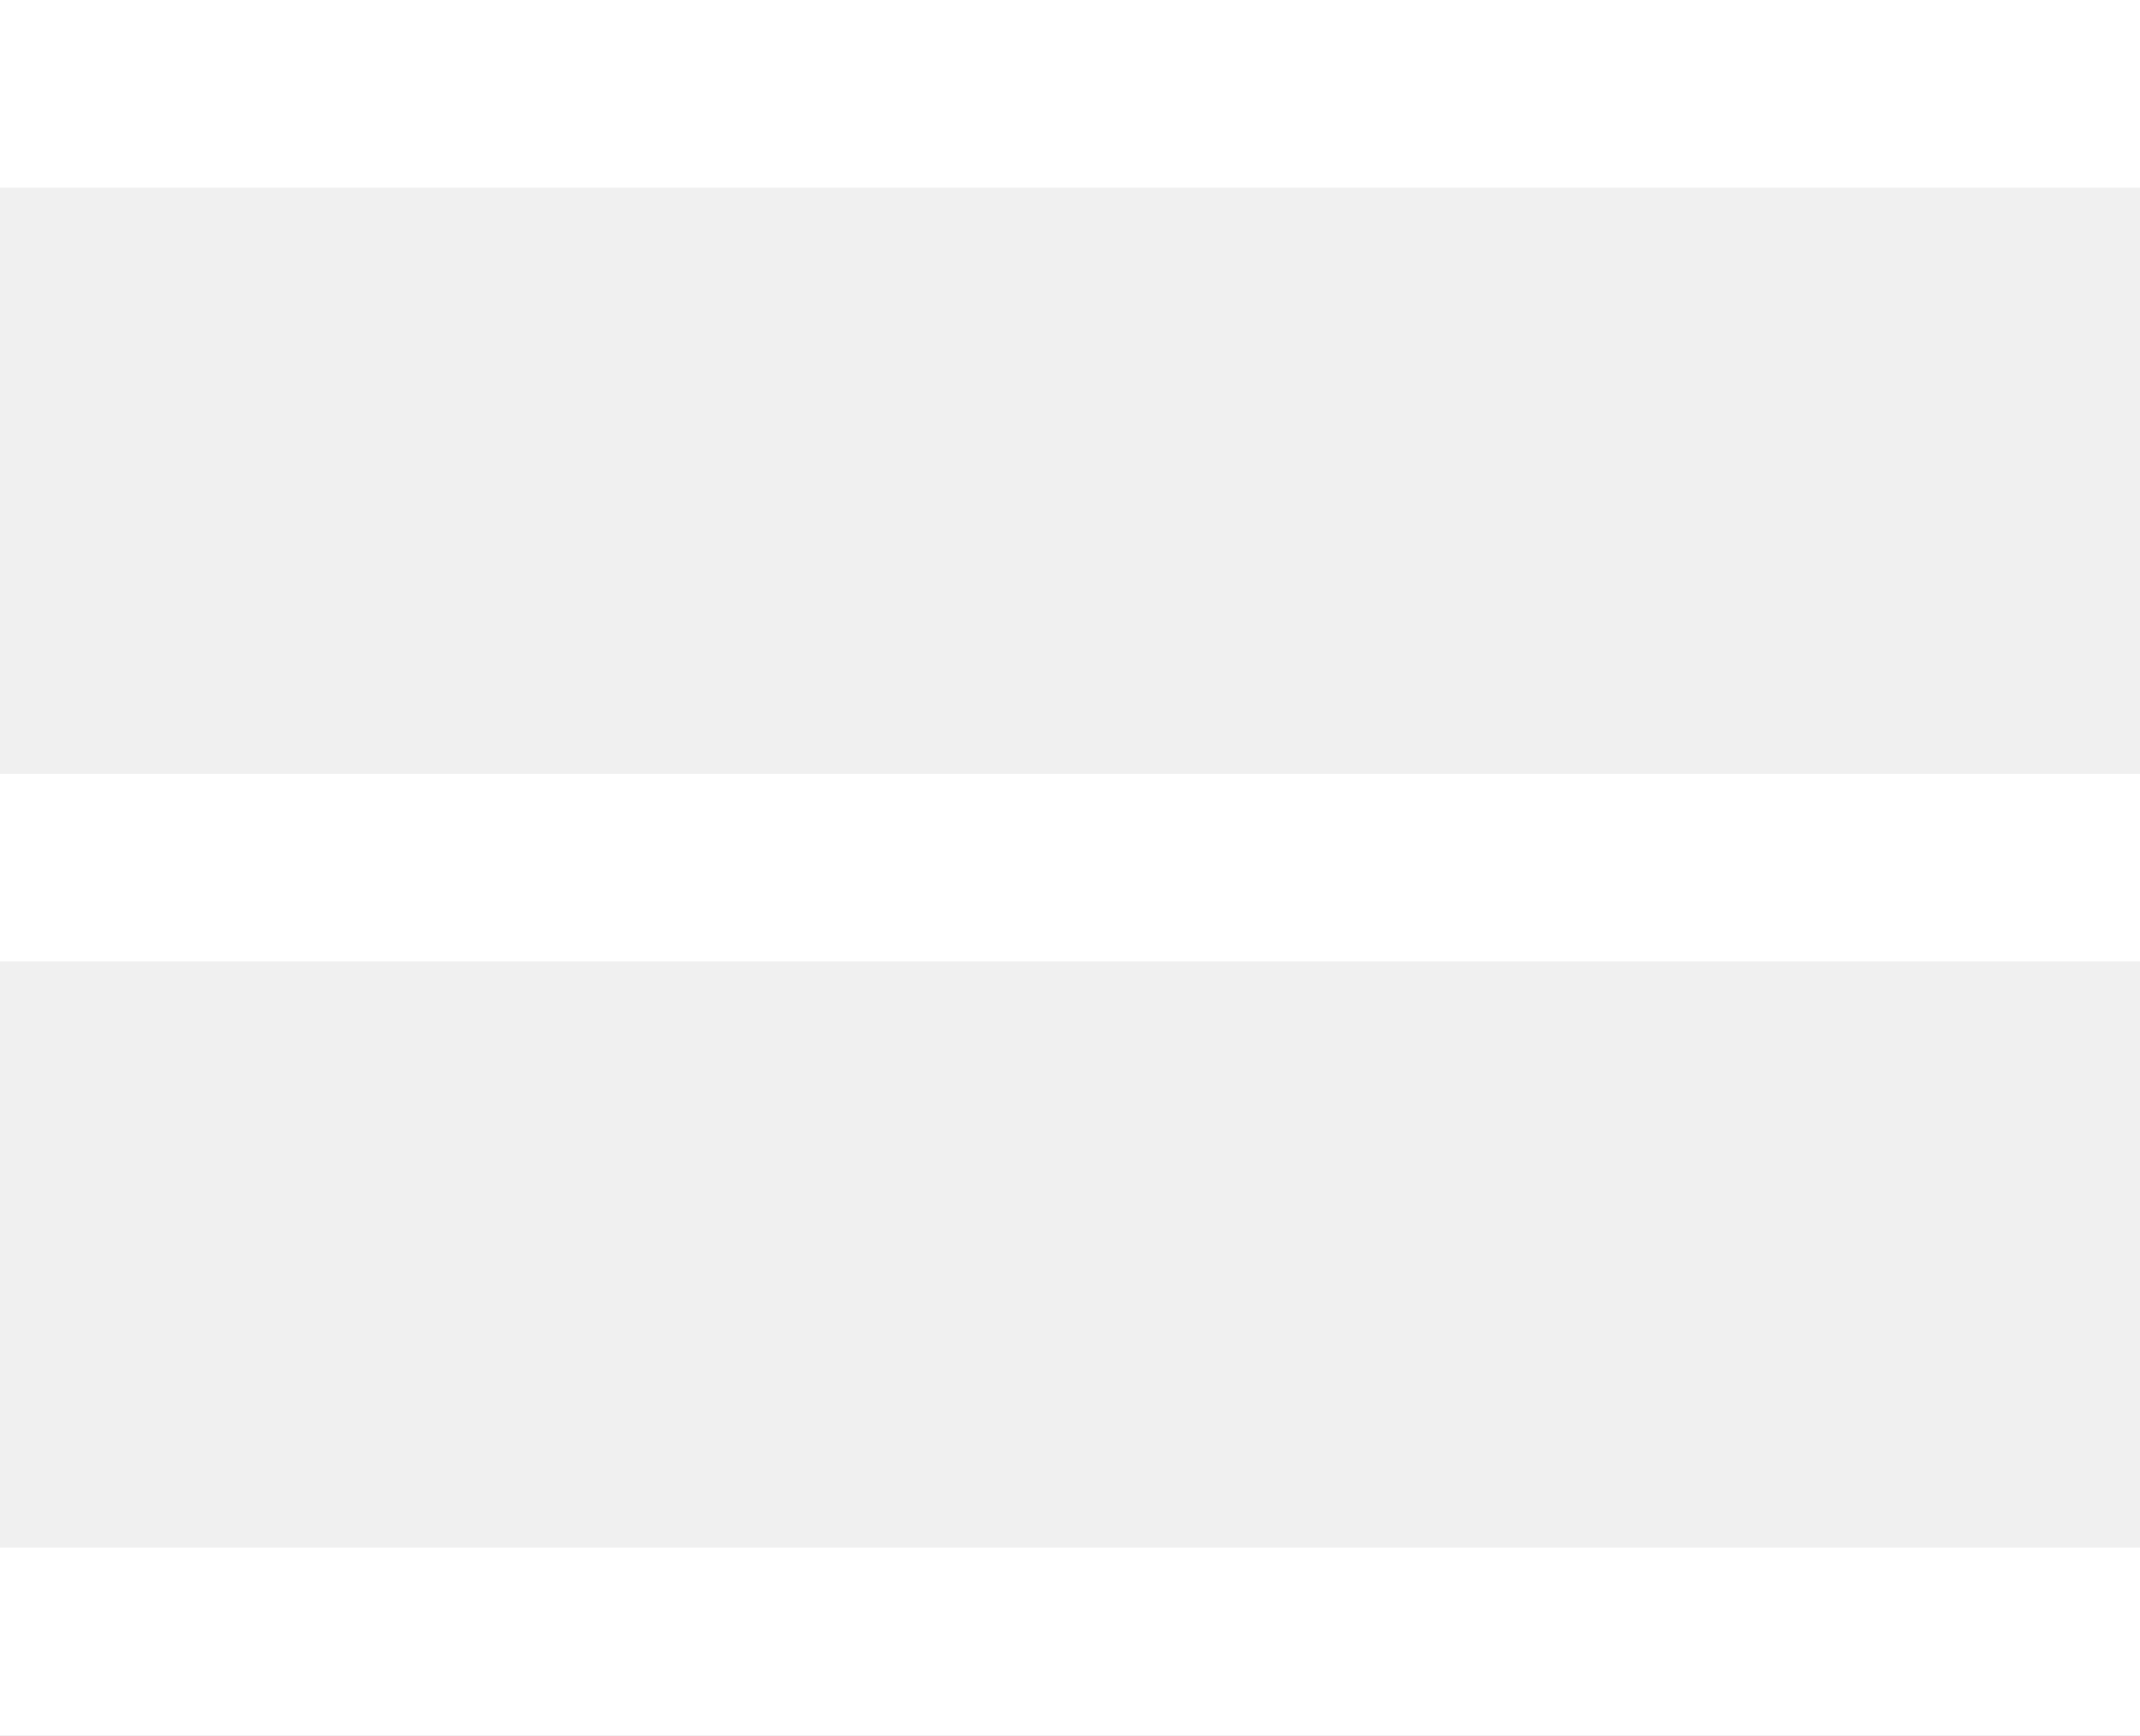
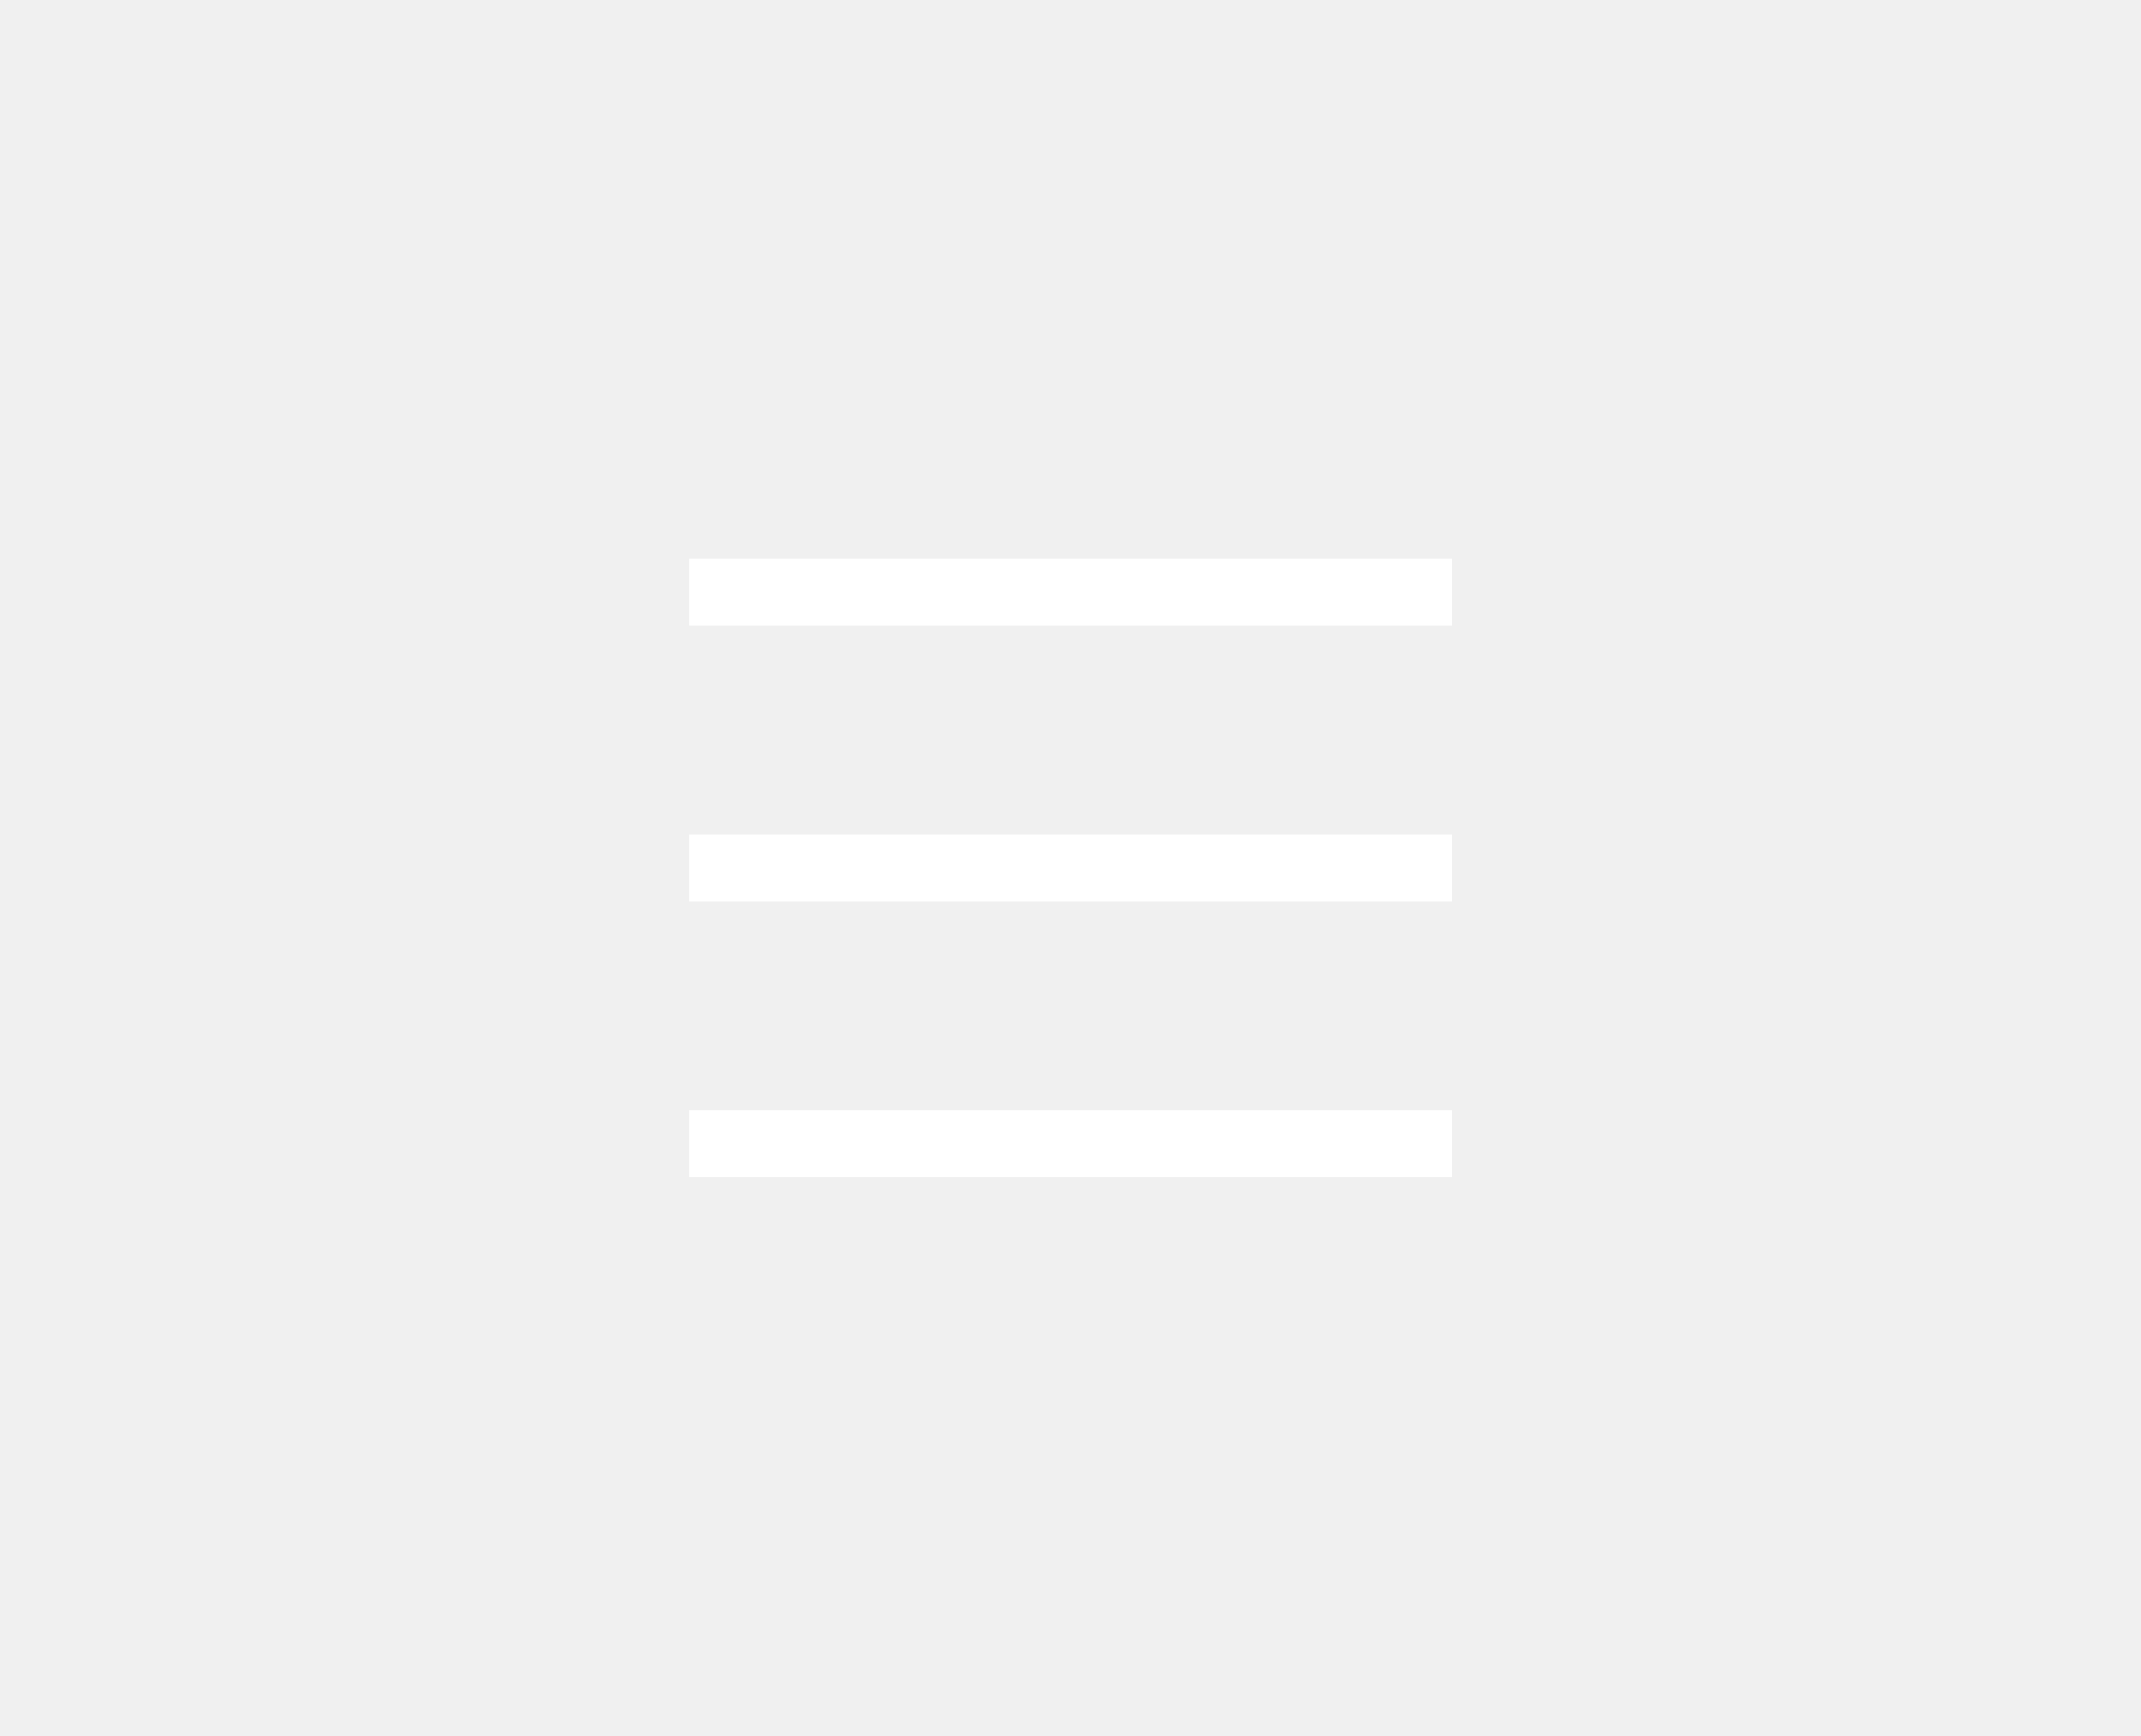
- <svg xmlns="http://www.w3.org/2000/svg" id="b3b80172-07a5-430e-b6b2-9afdc36ab343" data-name="Capa 1" viewBox="0 0 1123.09 910.64">
-   <defs>
-     <style>.bfa33cf7-ff47-4b2d-91a1-e232f4bae0b4{fill:#fff;}</style>
-   </defs>
-   <rect class="bfa33cf7-ff47-4b2d-91a1-e232f4bae0b4" width="1123.09" height="98.47" />
-   <rect class="bfa33cf7-ff47-4b2d-91a1-e232f4bae0b4" y="406.09" width="1123.09" height="98.47" />
-   <rect class="bfa33cf7-ff47-4b2d-91a1-e232f4bae0b4" y="812.17" width="1123.09" height="98.47" />
+ <svg xmlns="http://www.w3.org/2000/svg" version="1.1" id="b3b80172-07a5-430e-b6b2-9afdc36ab343" x="0px" y="0px" viewBox="0 0 1123.1 910.6" style="enable-background:new 0 0 1123.1 910.6;" xml:space="preserve">
+   <style type="text/css">
+ 	.st0{fill:#FFFFFF;}
+ </style>
+   <g>
+     <rect x="361.7" y="293.2" class="st0" width="399.8" height="35" />
+     <rect x="361.7" y="437.8" class="st0" width="399.8" height="35" />
+     <rect x="361.7" y="582.3" class="st0" width="399.8" height="35" />
+   </g>
</svg>
